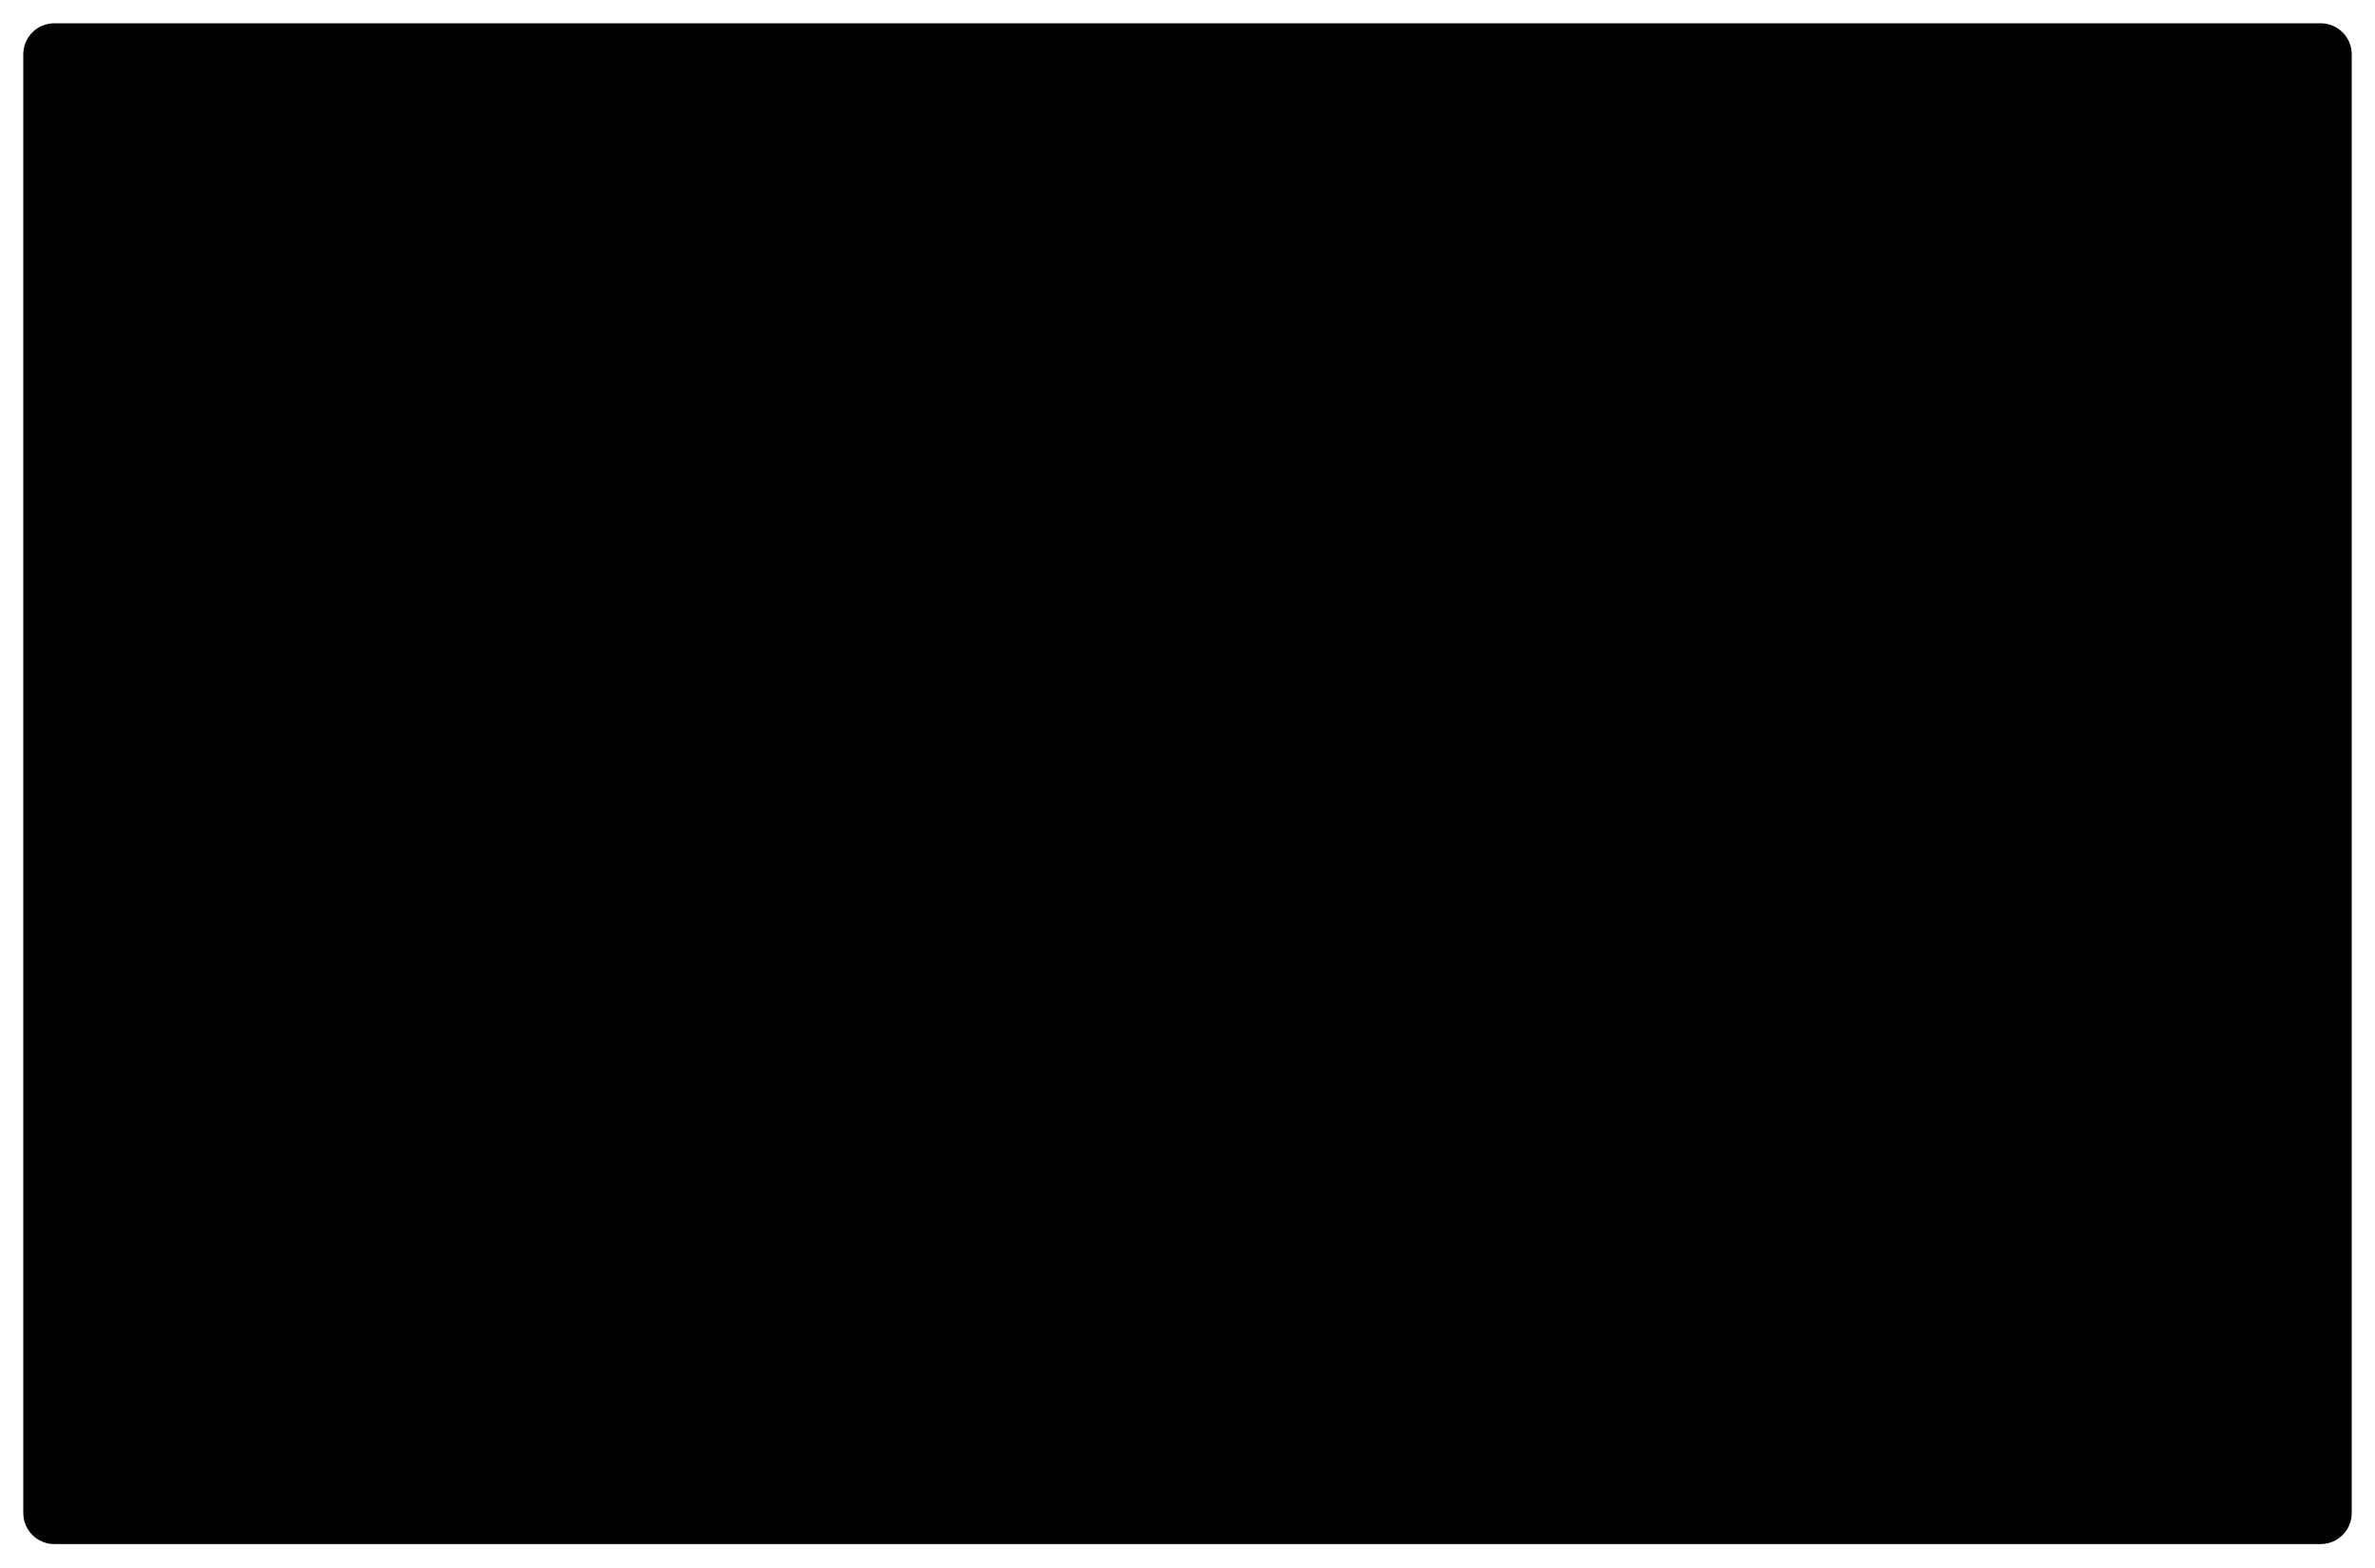
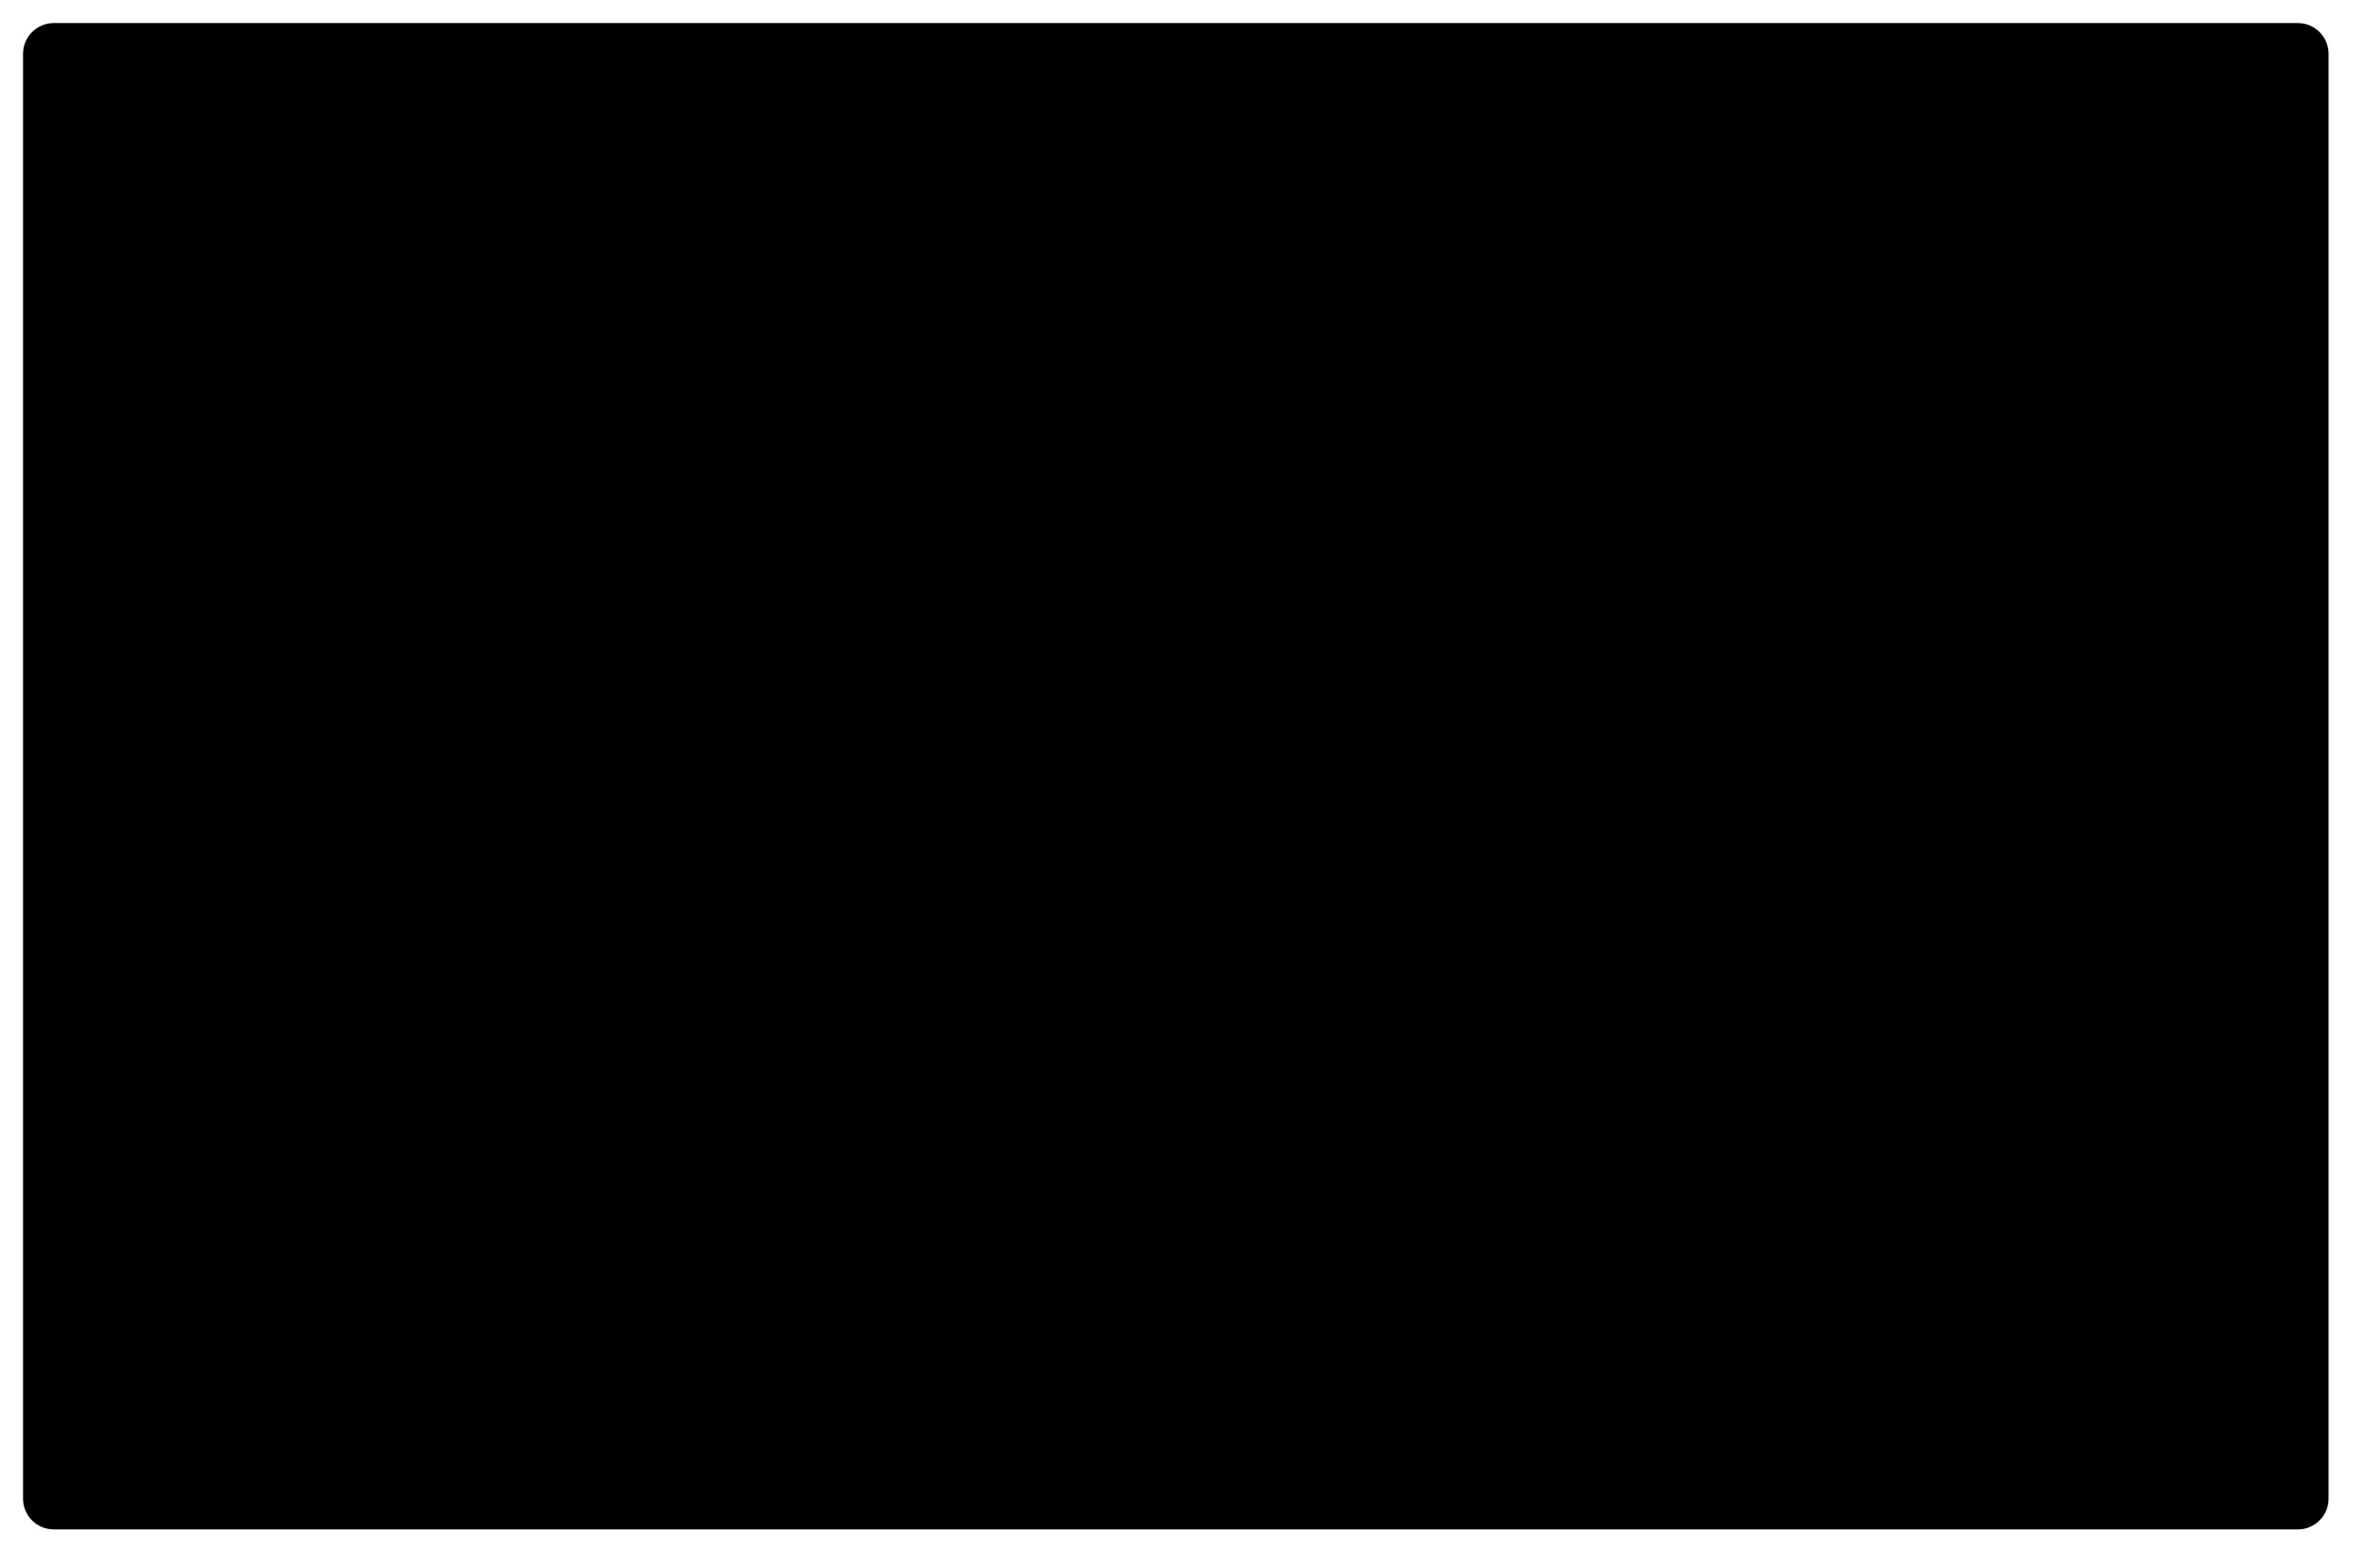
- <svg xmlns="http://www.w3.org/2000/svg" id="task" version="1.1" x="5" y="5" width="153px" height="101px" viewBox="-1.5 -1.5 153 101">
+ <svg xmlns="http://www.w3.org/2000/svg" id="task" version="1.1" x=".75" y=".75" width="154px" height="102px" viewBox="-1.5 -1.5 154 102">
  <rect class="task" x="0" y="0" width="150px" height="98px" rx="2" ry="2" />
  <g class="task_group_user" transform="translate(10,10) scale(0.0625,0.0625)">
    <path class="task_user_icon" d="m 16,445.21 c 0,-4.341 2.784,-14.081 6.001,-20.993 C 35.768,394.64 77.283,359.28 129,333.084 c 15.516,-7.86 28.347,-13.12 38.807,-15.909 4.124,-1.1 7.922,-2.76 8.718,-3.812 2.369,-3.128 4.389,-10.455 5.202,-18.863 l 0.773,-8 -3.993,-3.045 C 166.303,274.146 154.284,251.678 148.04,226.5 c -2.429,-9.793 -2.983,-11.038 -5.056,-11.342 -1.28,-0.188 -4.901,-2.915 -8.045,-6.059 -11.705,-11.705 -18.047,-31.723 -13.499,-42.609 1.562,-3.739 6.715,-7.48 10.31,-7.486 2.698,-0.004 2.721,-0.401 1.164,-20.216 -1.987,-25.292 1.365,-46.523 10.218,-64.712 9.099,-18.696 24.437,-31.194 45.917,-37.416 21.154,-6.128 48.747,-6.128 69.901,0 41.091,11.903 60.008,47.147 56.004,104.34 -0.635,9.075 -1.331,16.788 -1.546,17.14 -0.215,0.352 1.167,0.933 3.071,1.29 12.449,2.336 14.507,17.588 5.017,37.191 -4.593,9.488 -12.139,17.887 -16.679,18.564 -1.795,0.268 -2.524,1.961 -4.875,11.315 -3.283,13.067 -5.469,18.805 -11.995,31.495 -5.457,10.611 -14.913,23.114 -19.84,26.233 l -3.237,2.049 0.648,6.611 c 0.827,8.44 3.121,16.981 5.359,19.948 1.19,1.578 4.125,2.952 9.186,4.302 11.006,2.936 23.554,8.135 40.937,16.962 48.815,24.789 89.848,59.656 104.032,88.398 4.038,8.182 6.968,17.732 6.968,22.71 l 0,2.79 -208,0 -208,0 0,-2.79 z" />
  </g>
  <g class="task_group_script" transform="translate(10,10) scale(0.0625,0.0625)">
    <path class="task_script_icon" d="M197.3,130.2c-2.9-2.9-7.7-2.9-10.6,0l-56.5,56.5c-2.9,2.9-2.9,7.7,0,10.6l56.5,56.5c1.4,1.5,3.4,2.2,5.3,2.2  c1.9,0,3.9-0.7,5.3-2.3c2.9-2.9,2.9-7.7,0-10.6L146.2,192l51.1-51.2C200.2,137.9,200.2,133.1,197.3,130.2z" />
    <path class="task_script_icon" d="M261.3,130.2c-2.9-2.9-7.7-2.9-10.6,0c-2.9,2.9-2.9,7.7,0,10.6l51.1,51.1L250.7,243c-2.9,2.9-2.9,7.7,0,10.6  c1.4,1.7,3.4,2.4,5.3,2.4c1.9,0,3.9-0.7,5.3-2.2l56.5-56.5c2.9-2.9,2.9-7.7,0-10.6L261.3,130.2z" />
    <path class="task_script_icon" d="M400,32c0,0-247.2,0-272,0c-66,0-64,64-64,64v192H1c0,0-5,128,77,128h242c48,0,64-48,64-80c0-21.8,0-111.6,0-176h64V96  C448,96,449,32,400,32z M78,383.9c-9.5,0-16.4-2.8-22.5-9c-12.1-12.5-18-35.3-20.6-54.9h222c0.2,2.7,0.4,5.4,0.7,8.2  c2.4,23.4,7.1,41.9,14.3,55.7L78,383.9L78,383.9z M352,336c0,9.9-2.4,24.3-9.1,35c-5.7,9.1-12.5,13-22.9,13c-35,0-32-96-32-96H96V96  v-0.1v-0.8c0-4.5,1.6-16.8,8.7-23.9c1.8-1.8,7.2-7.2,23.3-7.2h228.5c-2.1,8.8-3.7,17.8-4.3,25.9c0,0.6-0.1,1.2-0.1,1.8  c0,0.3,0,0.6,0,0.9C352,94.8,352,96,352,96v64V336z" />
  </g>
  <g class="task_group_business_rule" transform="translate(10,10) scale(0.0625,0.0625)">
    <path class="task_business_rule_icon" d="M128,344v-48c0-2.3-0.8-4.2-2.2-5.8s-3.4-2.2-5.8-2.2H40c-2.3,0-4.2,0.8-5.8,2.2S32,293.7,32,296v48c0,2.3,0.8,4.2,2.2,5.8  s3.4,2.2,5.8,2.2h80c2.3,0,4.2-0.8,5.8-2.2S128,346.3,128,344z M128,248v-48c0-2.3-0.8-4.2-2.2-5.8s-3.4-2.2-5.8-2.2H40  c-2.3,0-4.2,0.8-5.8,2.2S32,197.7,32,200v48c0,2.3,0.8,4.2,2.2,5.8s3.4,2.2,5.8,2.2h80c2.3,0,4.2-0.8,5.8-2.2S128,250.3,128,248z   M376,352c2.3,0,4.2-0.8,5.8-2.2s2.2-3.4,2.2-5.8v-48c0-2.3-0.8-4.2-2.2-5.8s-3.4-2.2-5.8-2.2H168c-2.3,0-4.2,0.8-5.8,2.2  s-2.2,3.4-2.2,5.8v48c0,2.3,0.8,4.2,2.2,5.8s3.4,2.2,5.8,2.2H376z M128,152v-48c0-2.3-0.8-4.2-2.2-5.8S122.3,96,120,96H40  c-2.3,0-4.2,0.8-5.8,2.2S32,101.7,32,104v48c0,2.3,0.8,4.2,2.2,5.8s3.4,2.2,5.8,2.2h80c2.3,0,4.2-0.8,5.8-2.2S128,154.3,128,152z   M376,256c2.3,0,4.2-0.8,5.8-2.2s2.2-3.4,2.2-5.8v-48c0-2.3-0.8-4.2-2.2-5.8s-3.4-2.2-5.8-2.2H168c-2.3,0-4.2,0.8-5.8,2.2  s-2.2,3.4-2.2,5.8v48c0,2.3,0.8,4.2,2.2,5.8s3.4,2.2,5.8,2.2H376z M376,160c2.3,0,4.2-0.8,5.8-2.2s2.2-3.4,2.2-5.8v-48  c0-2.3-0.8-4.2-2.2-5.8S378.3,96,376,96H168c-2.3,0-4.2,0.8-5.8,2.2s-2.2,3.4-2.2,5.8v48c0,2.3,0.8,4.2,2.2,5.8s3.4,2.2,5.8,2.2H376  z M416,72v272c0,11-3.9,20.4-11.8,28.2S387,384,376,384H40c-11,0-20.4-3.9-28.2-11.8S0,355,0,344V72c0-11,3.9-20.4,11.8-28.2  S29,32,40,32h336c11,0,20.4,3.9,28.2,11.8S416,61,416,72z" />
  </g>
  <defs>
    <filter id="selectShadow" height="300%" width="300%" x="-75%" y="-75%">
      <feMorphology operator="dilate" radius="0" in="SourceAlpha" result="thicken" />
      <feDropShadow dx="0" dy="2" stdDeviation="2" flood-color="#000000" flood-opacity=".6" result="droppedShadow" />
      <feMerge>
        <feMergeNode in="droppedShadow" />
        <feMergeNode in="SourceGraphic" />
      </feMerge>
    </filter>
  </defs>
</svg>
